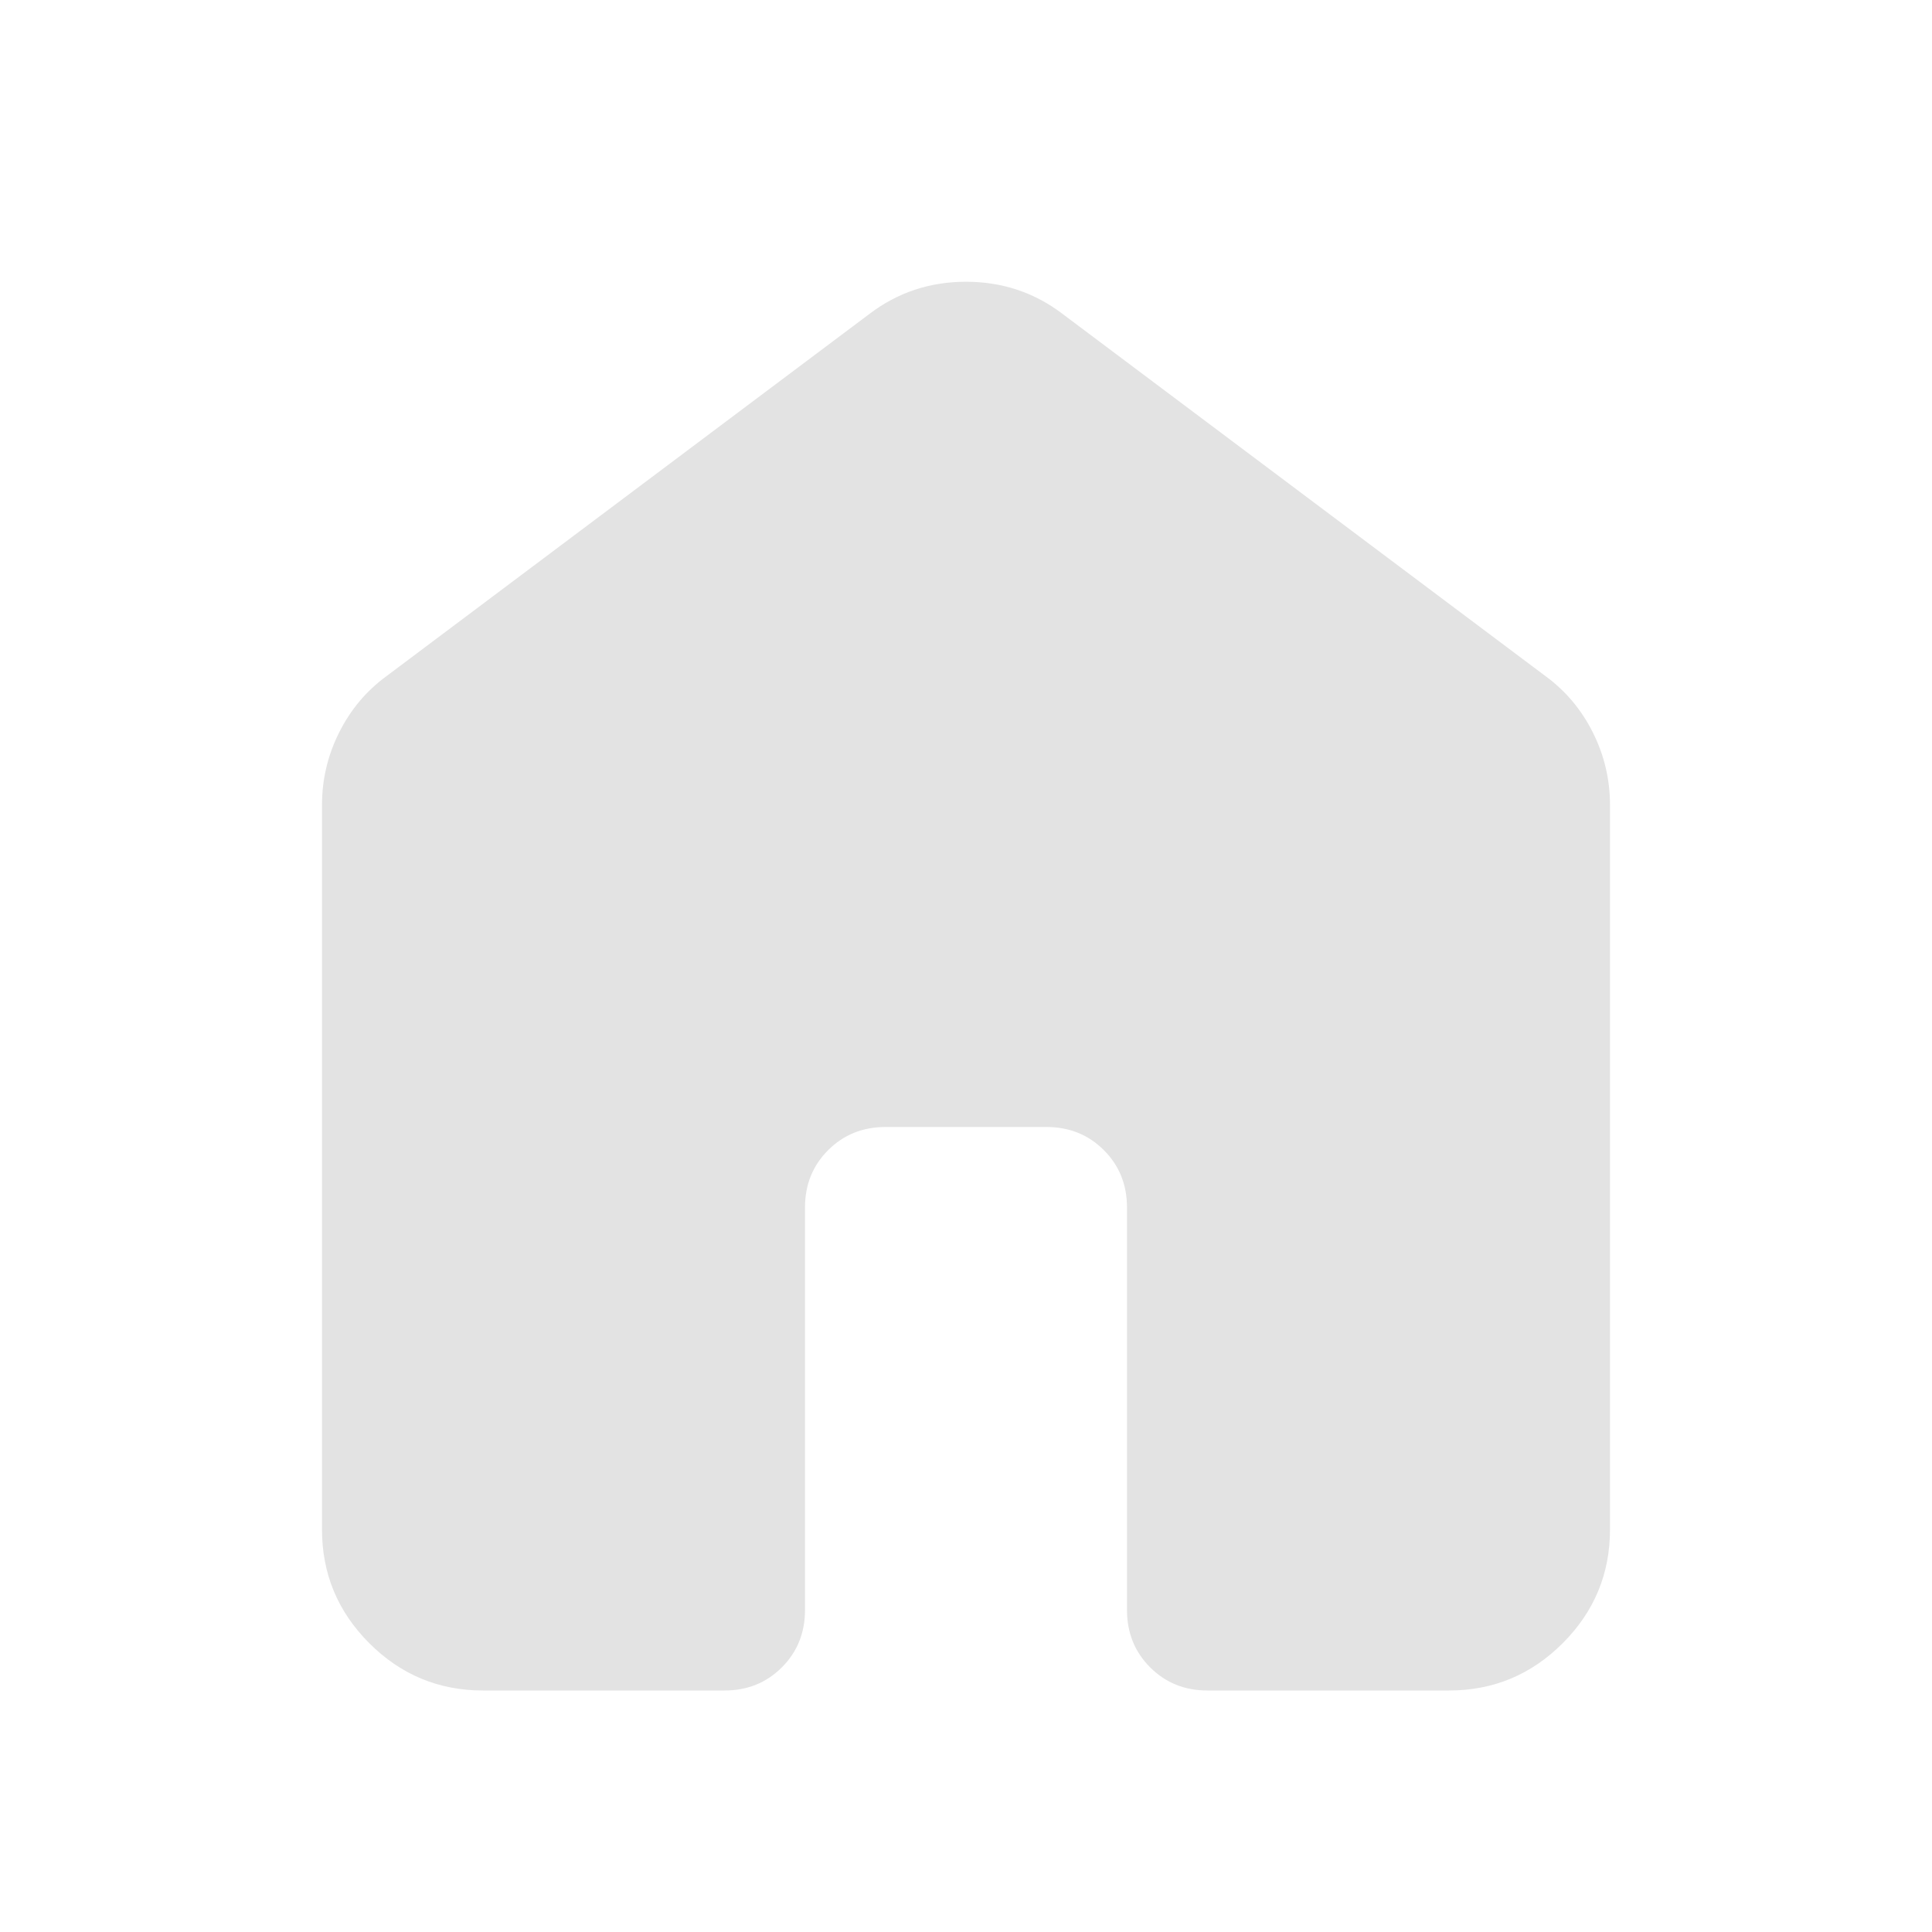
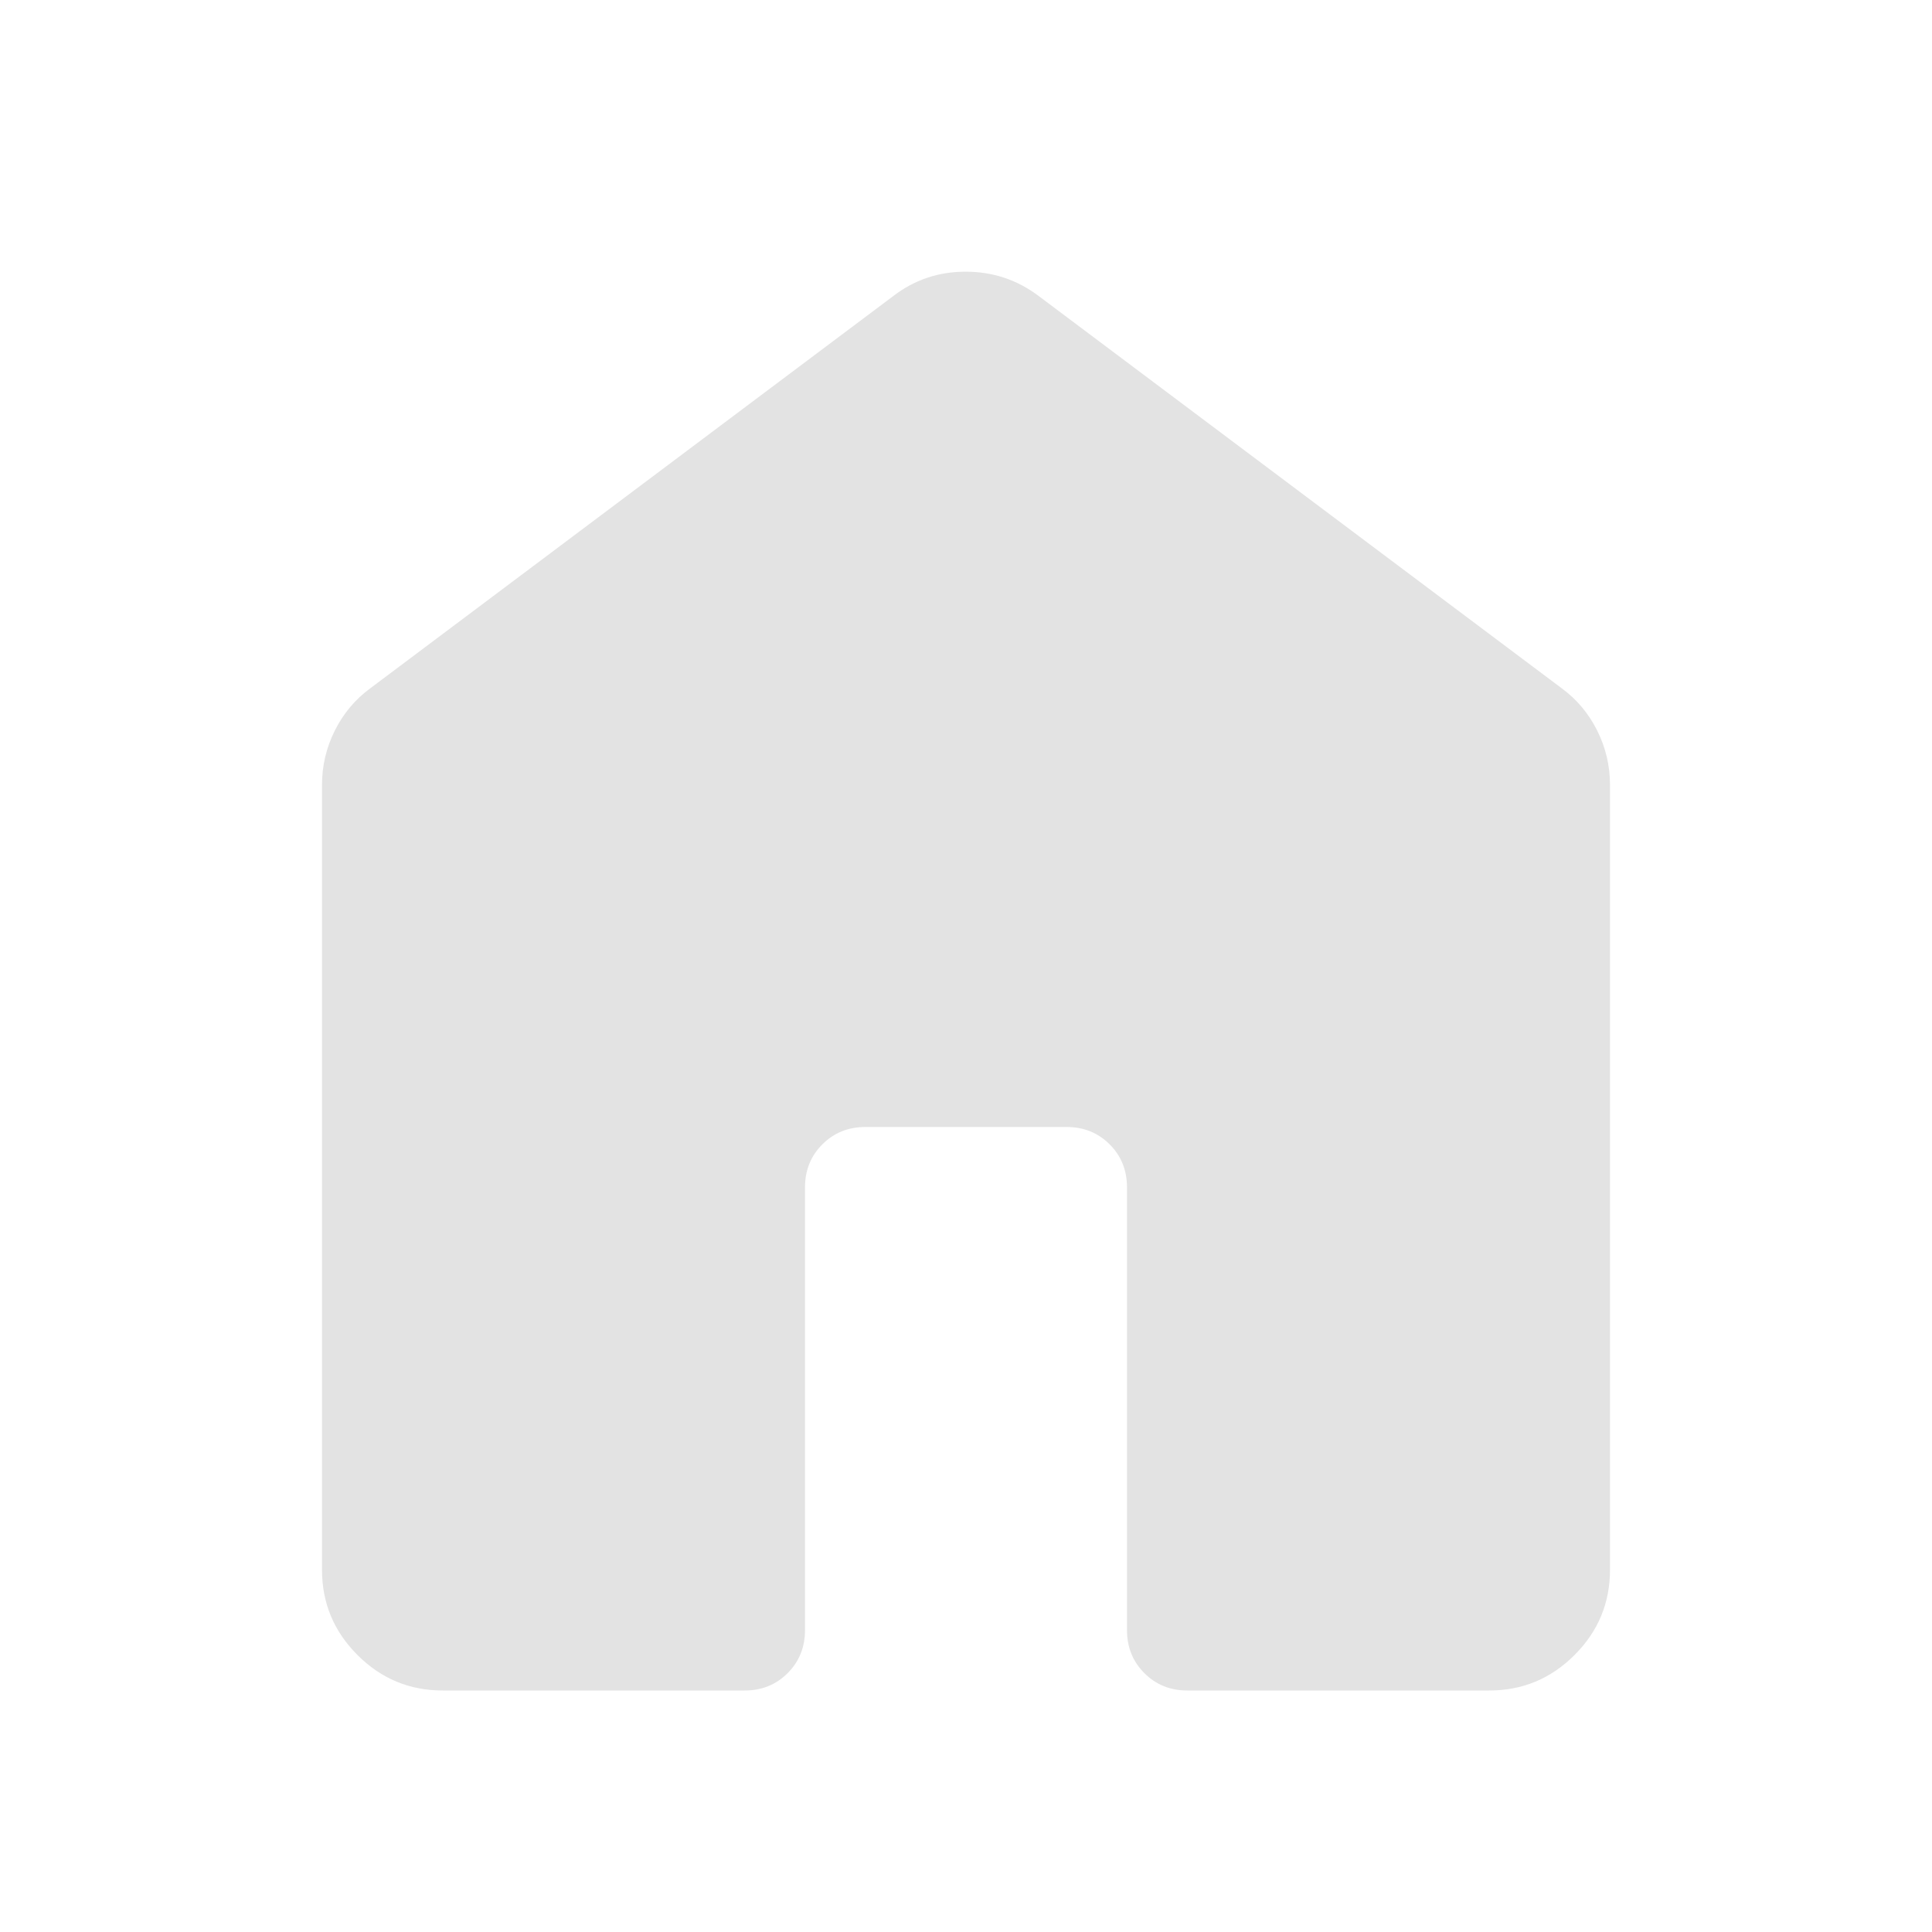
- <svg xmlns="http://www.w3.org/2000/svg" height="24px" viewBox="0 -960 960 960" width="24px" fill="#e3e3e3">
-   <path d="M160-200v-360q0-19 8.5-36t23.5-28l240-180q21-16 48-16t48 16l240 180q15 11 23.5 28t8.5 36v360q0 33-23.5 56.5T720-120H600q-17 0-28.5-11.5T560-160v-200q0-17-11.5-28.5T520-400h-80q-17 0-28.5 11.5T400-360v200q0 17-11.5 28.5T360-120H240q-33 0-56.5-23.5T160-200Z" />
+ <svg xmlns="http://www.w3.org/2000/svg" height="48px" viewBox="0 -960 960 960" width="48px" fill="#e3e3e3">
+   <path d="M160-180v-390q0-14.25 6.38-27 6.37-12.75 17.62-21l260-195q15.68-12 35.84-12Q500-825 516-813l260 195q11.25 8.25 17.63 21 6.37 12.75 6.37 27v390q0 24.75-17.62 42.37Q764.75-120 740-120H590q-12.75 0-21.37-8.63Q560-137.25 560-150v-220q0-12.75-8.62-21.38Q542.75-400 530-400H430q-12.75 0-21.37 8.62Q400-382.75 400-370v220q0 12.75-8.62 21.37Q382.75-120 370-120H220q-24.75 0-42.37-17.63Q160-155.25 160-180Z" />
</svg>
